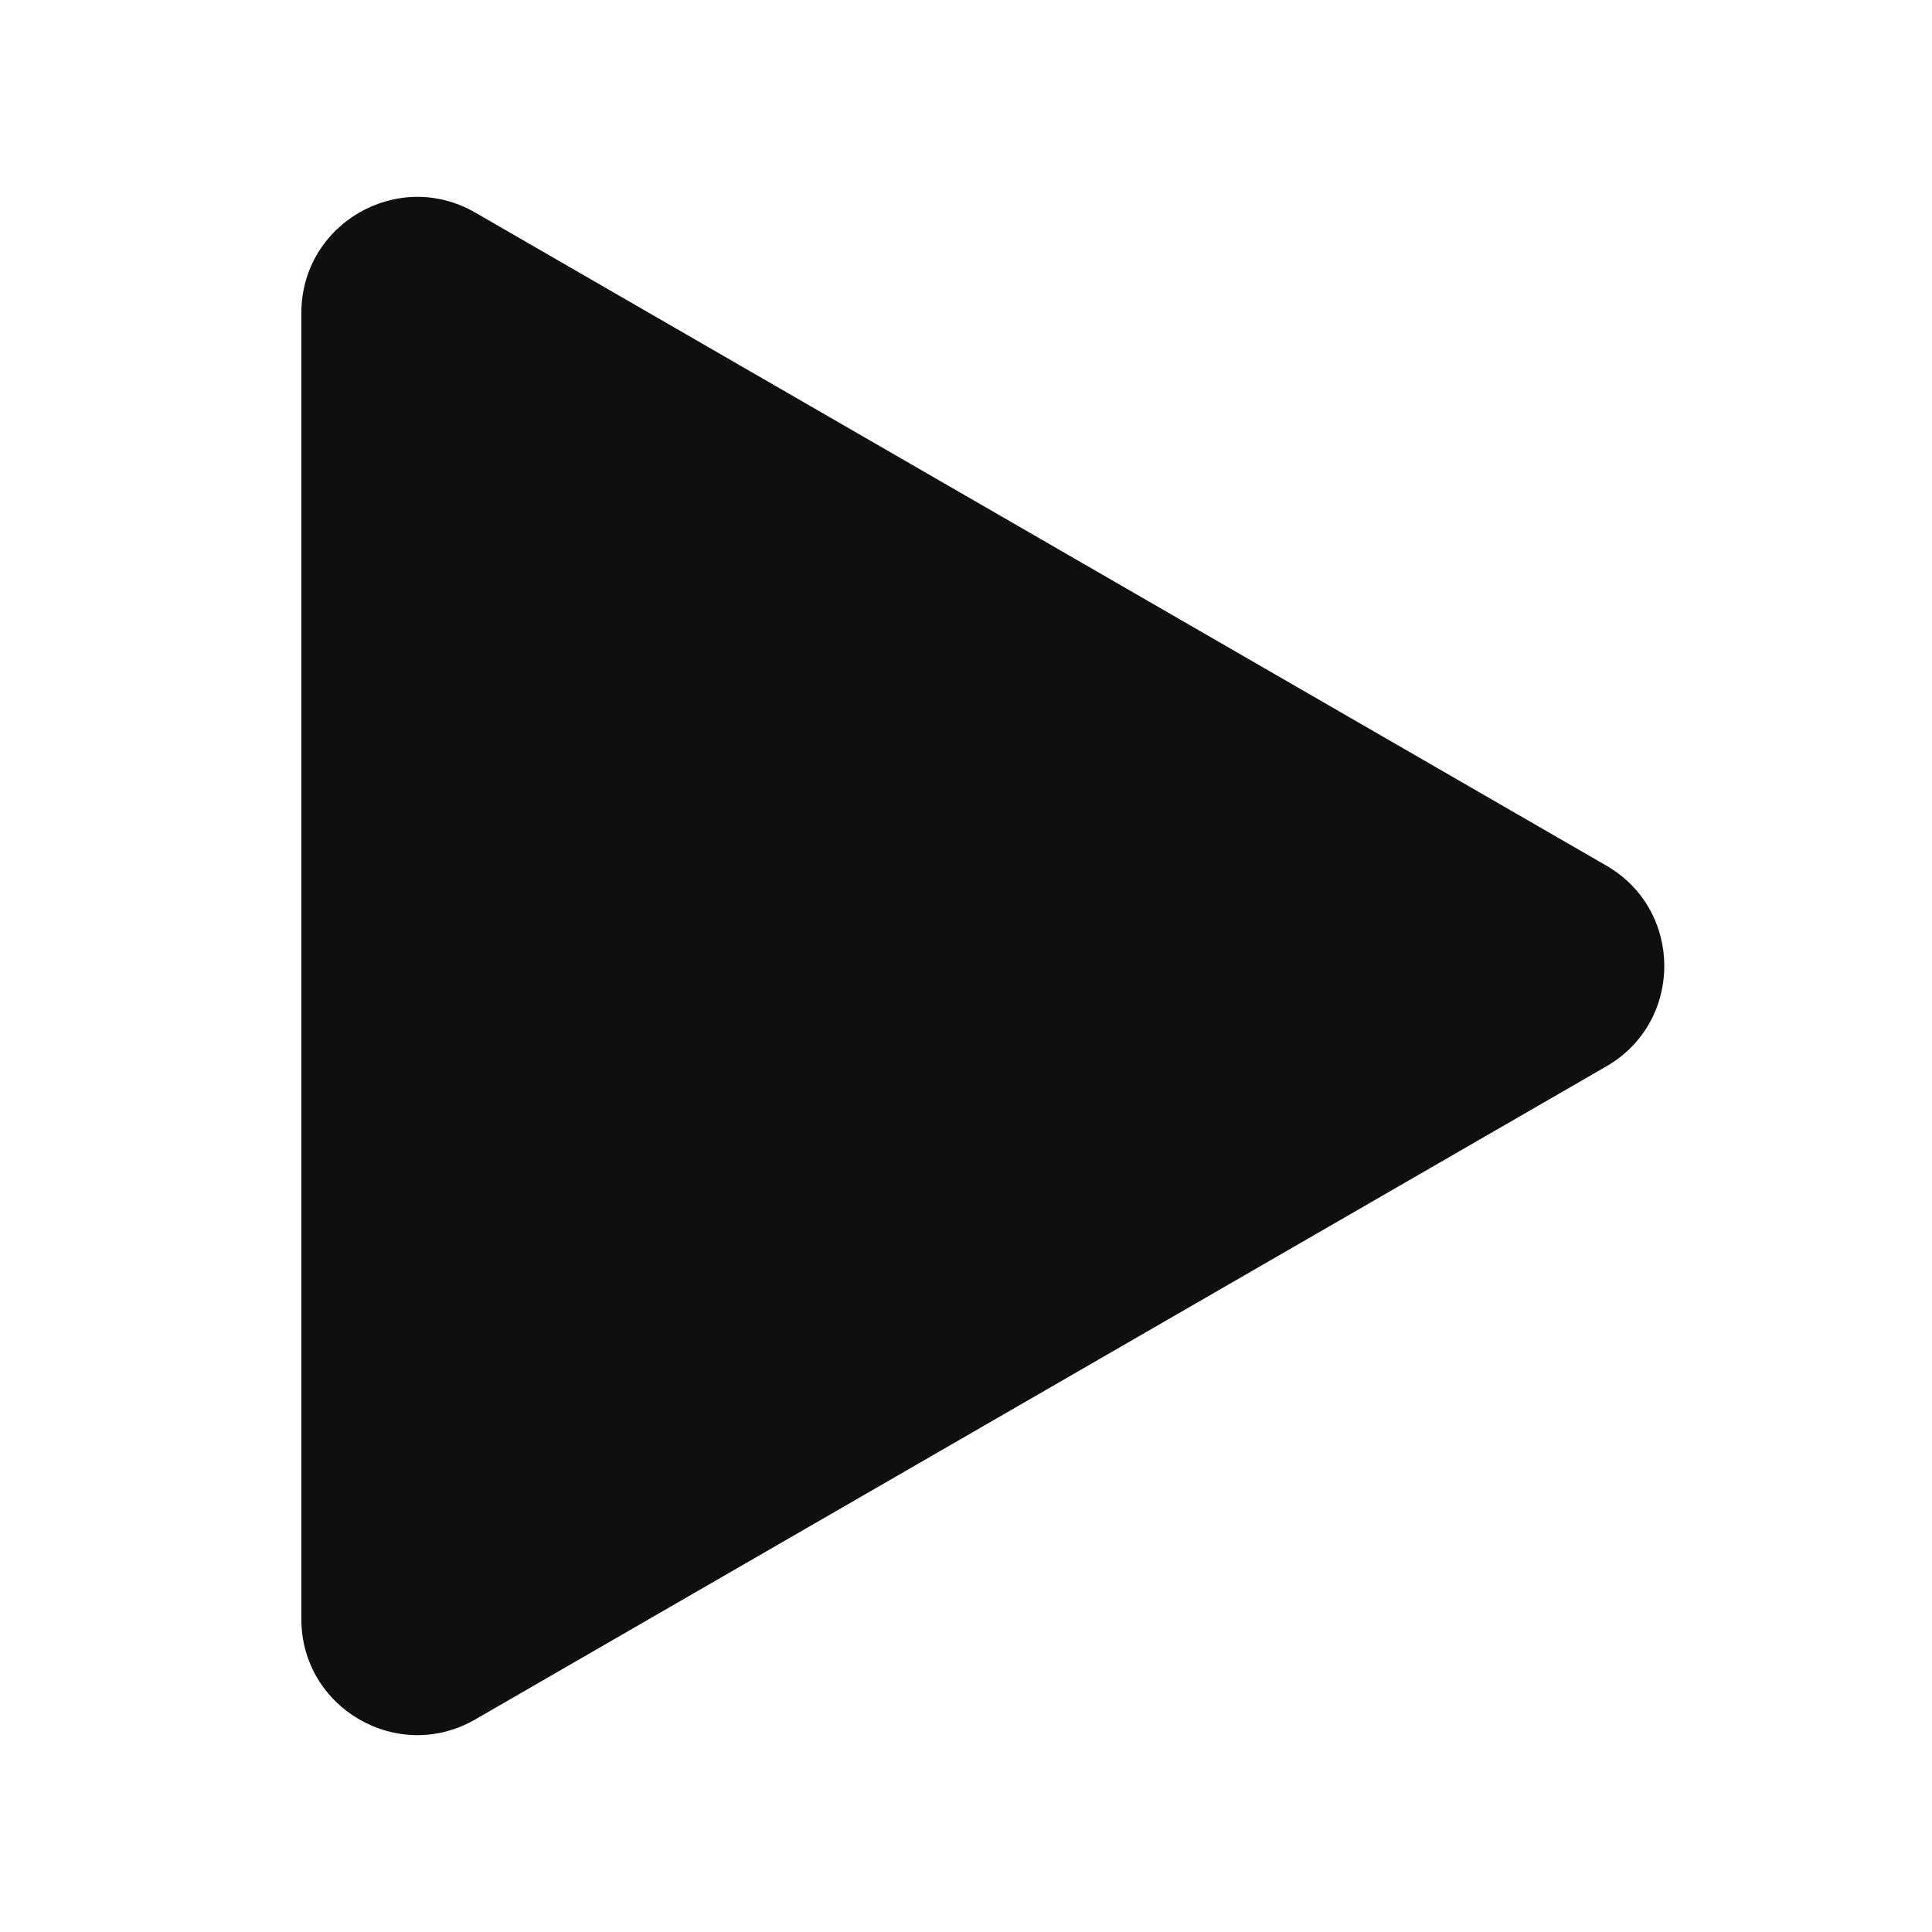
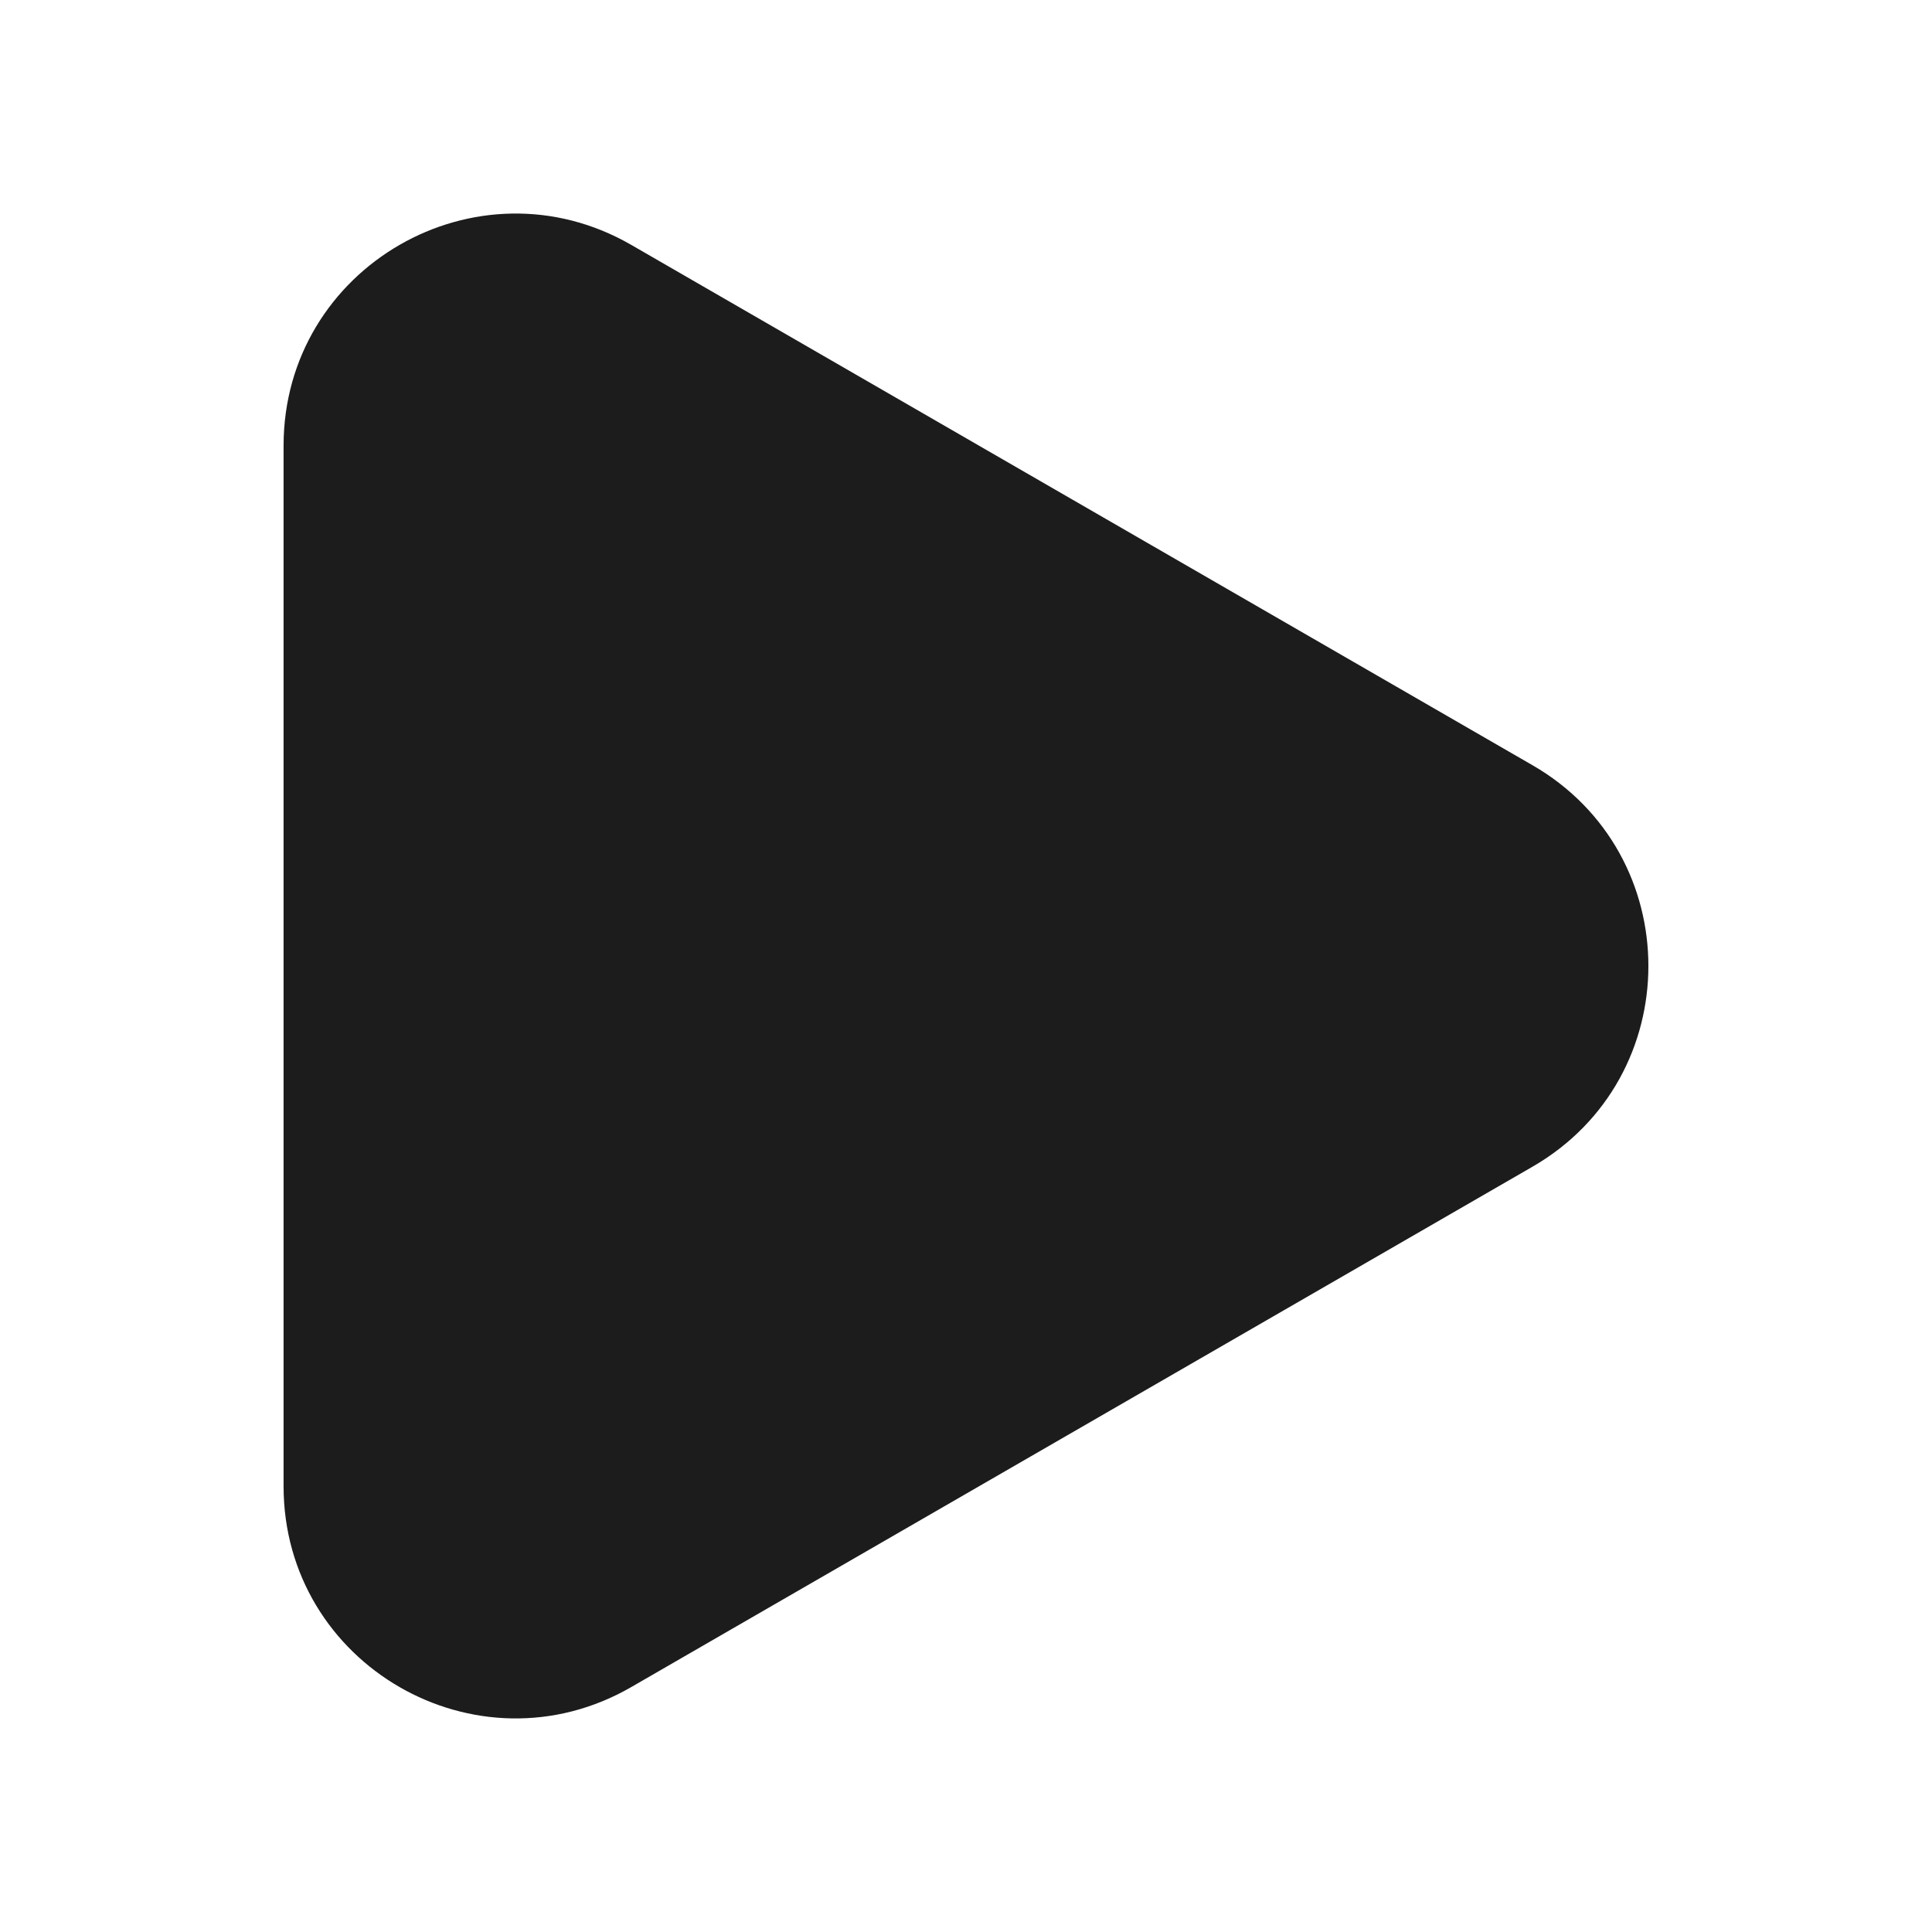
<svg xmlns="http://www.w3.org/2000/svg" id="_图层_1" data-name="图层_1" version="1.1" viewBox="0 0 500 500">
-   <path d="M415.72,224.02L122.99,55.01c-20-11.55-45,2.89-45,25.98v338.02c0,23.09,25,37.53,45,25.98l292.73-169.01c20-11.55,20-40.41,0-51.96Z" fill="#0f0f0f" />
+   <path d="M396.61,198.04L163.39,63.39c-40-23.09-90,5.77-90,51.96v269.29c0,46.19,50,75.06,90,51.96l233.21-134.65c40-23.09,40-80.83,0-103.92Z" fill="#1c1c1c" />
</svg>
